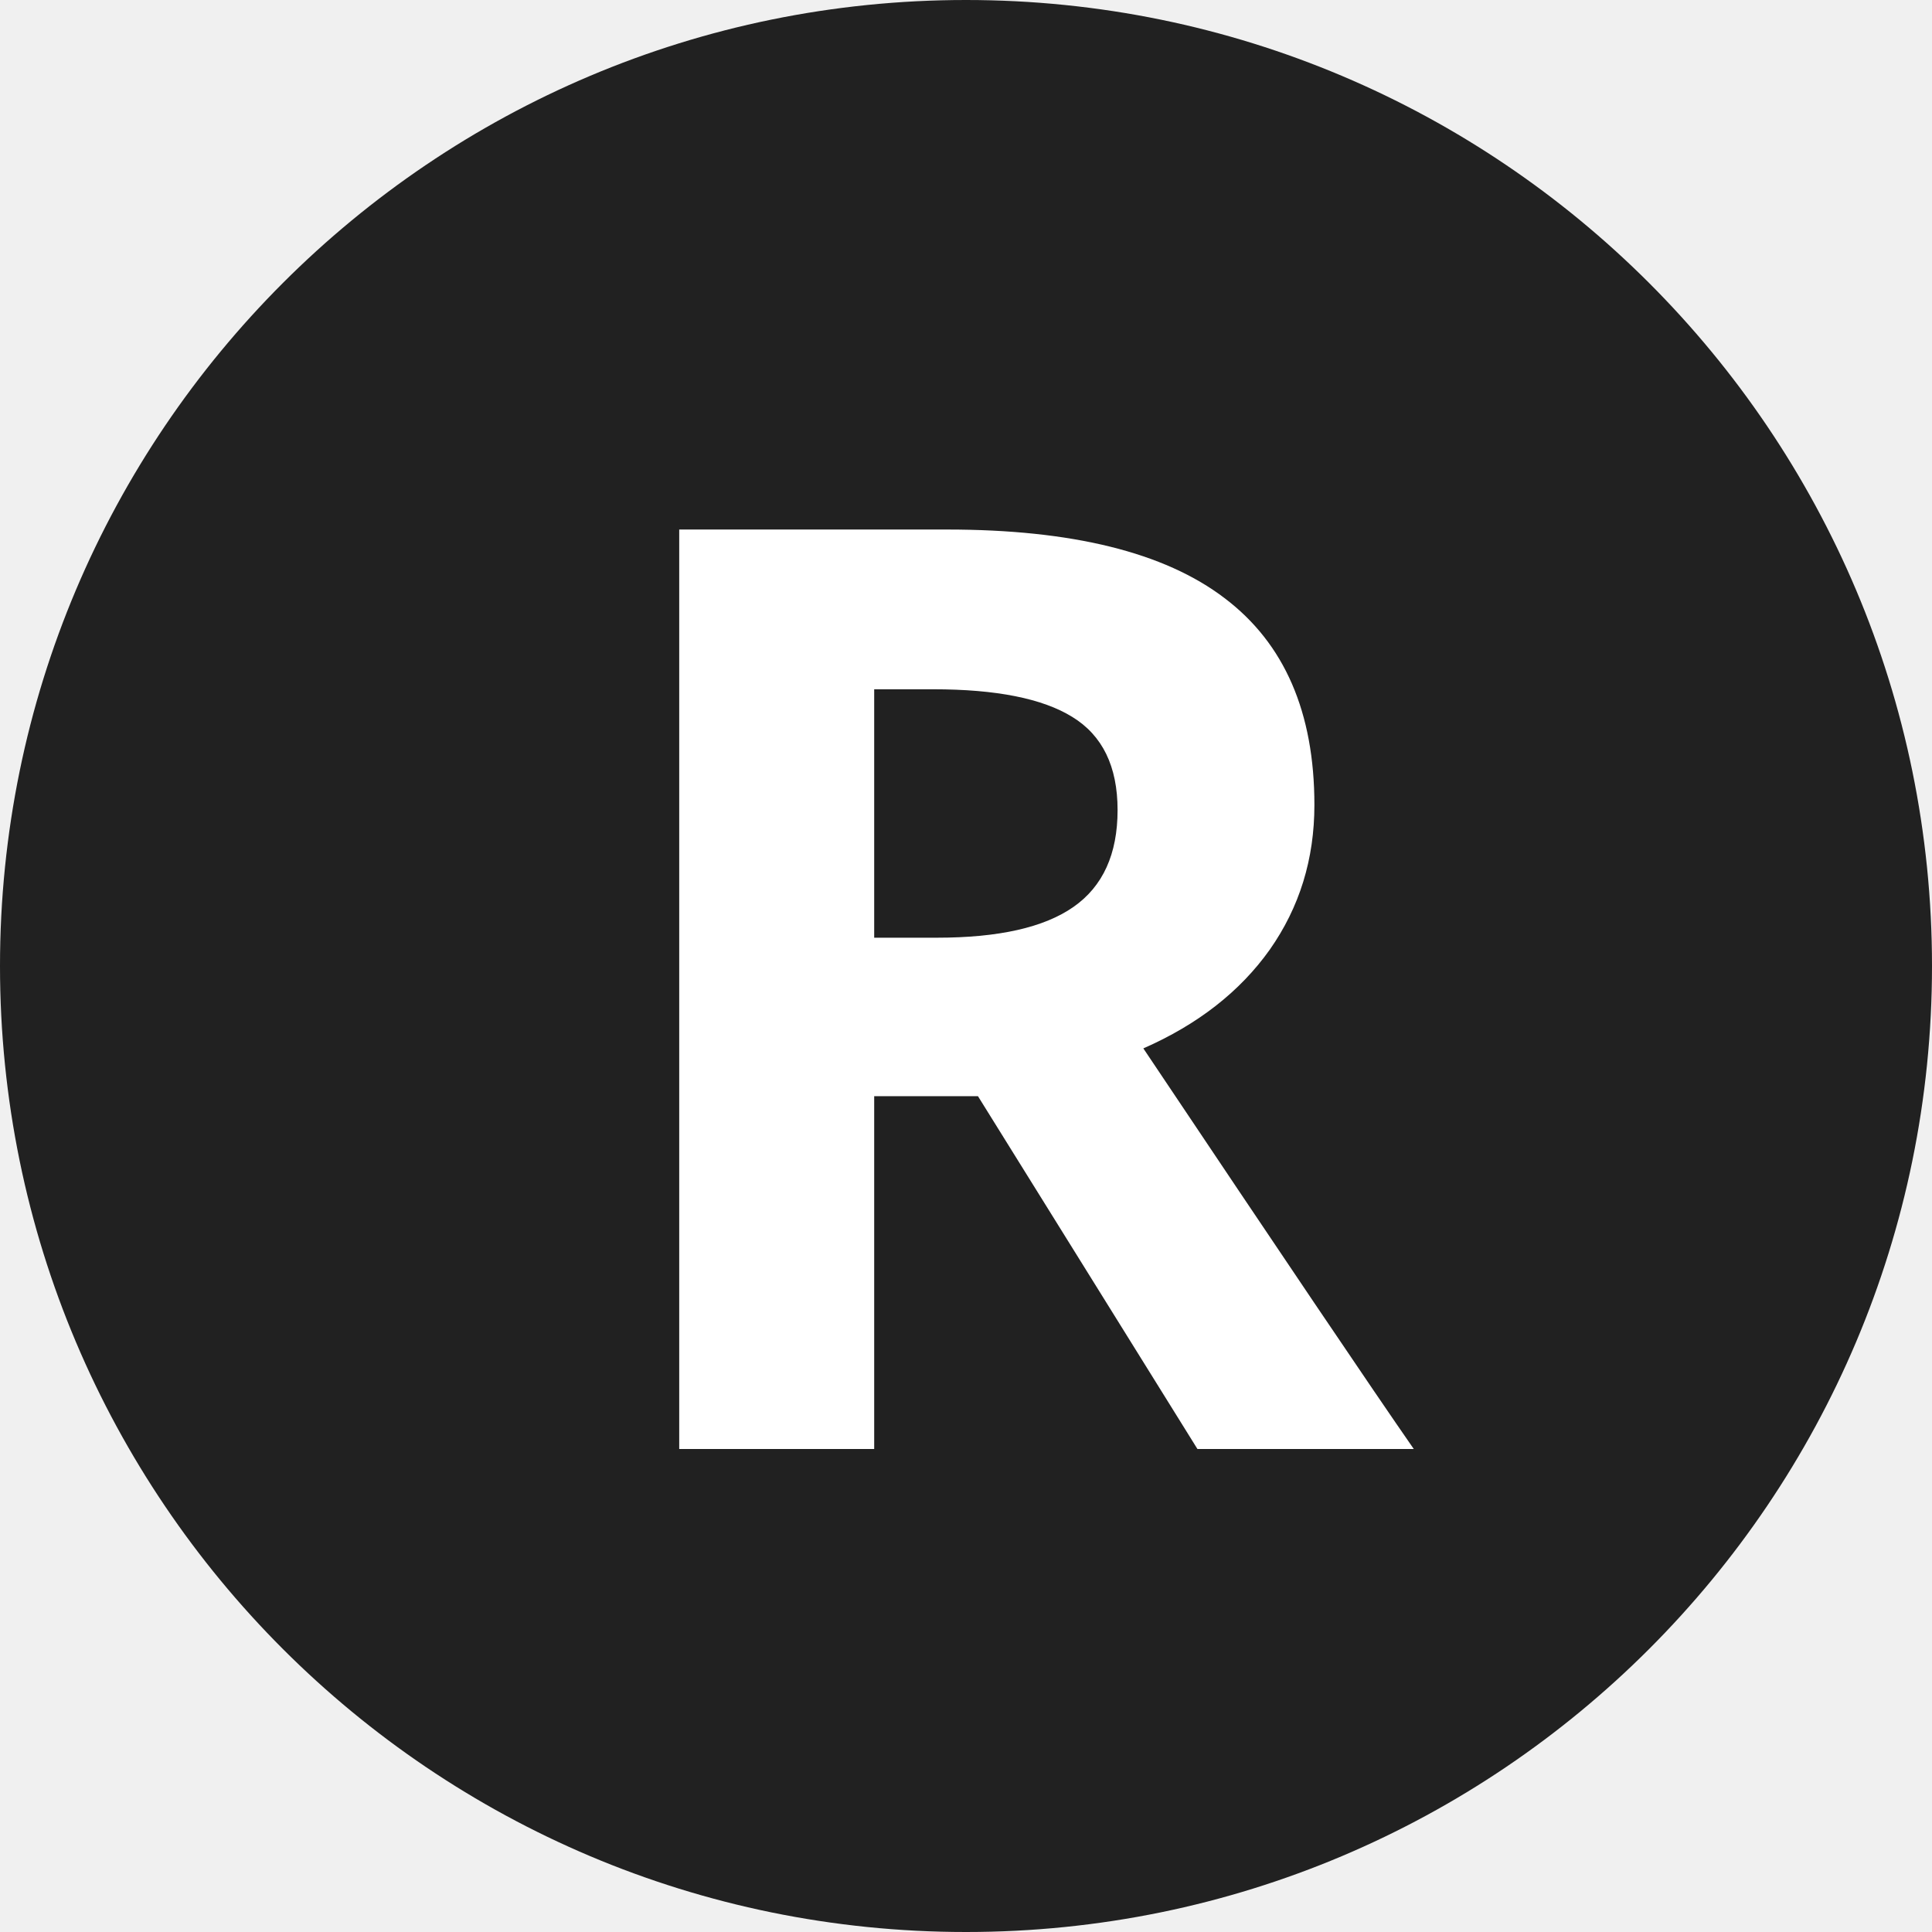
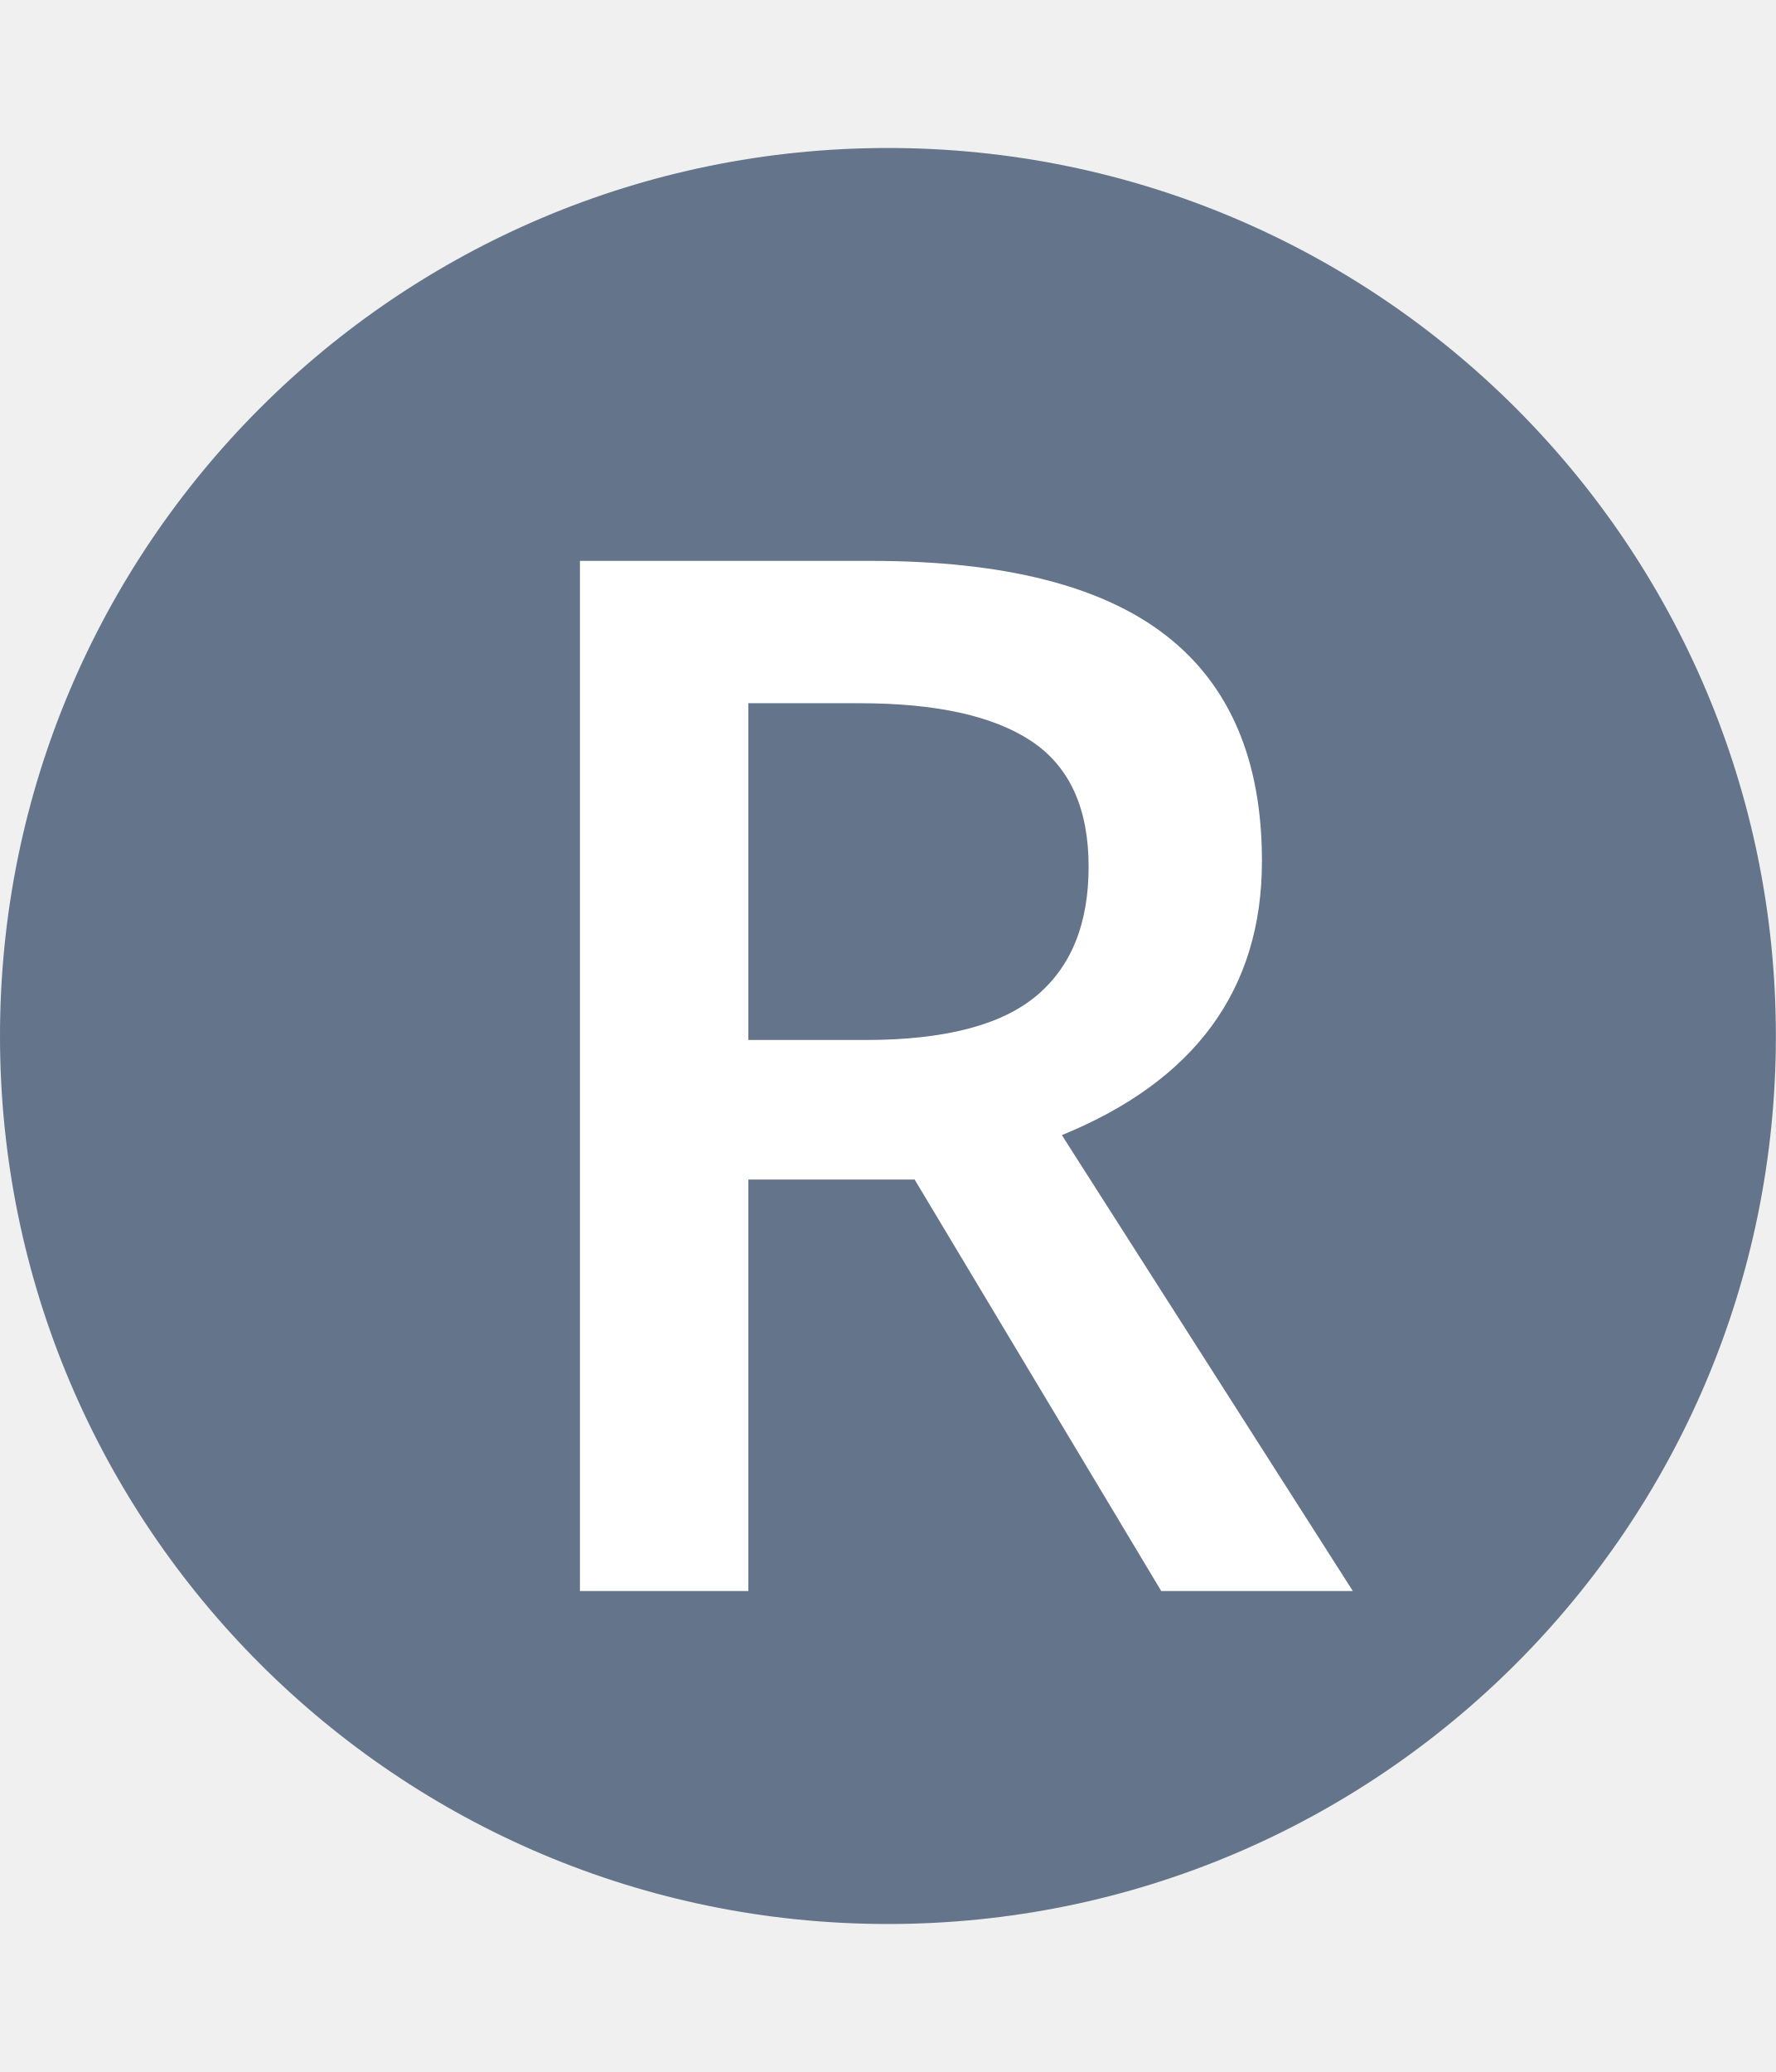
- <svg xmlns="http://www.w3.org/2000/svg" width="48" height="48" viewBox="0 0 48 48" fill="none">
-   <circle cx="24" cy="24" r="24" fill="#212121" />
-   <path d="M21.719 23.297H23.281C24.812 23.297 25.943 23.042 26.672 22.531C27.401 22.021 27.766 21.219 27.766 20.125C27.766 19.042 27.391 18.271 26.641 17.812C25.901 17.354 24.75 17.125 23.188 17.125H21.719V23.297ZM21.719 27.234V36H16.875V13.156H23.531C26.635 13.156 28.932 13.724 30.422 14.859C31.912 15.984 32.656 17.698 32.656 20C32.656 21.344 32.286 22.542 31.547 23.594C30.807 24.635 29.76 25.453 28.406 26.047C31.844 31.182 34.083 34.5 35.125 36H29.75L24.297 27.234H21.719Z" fill="white" />
+ <svg xmlns="http://www.w3.org/2000/svg" width="48" height="56" viewBox="0 0 48 56" fill="none">
+   <circle cx="24" cy="28" r="24" fill="#64748B" />
+   <path d="M20.227 28.108H23.388C25.508 28.108 27.044 27.715 27.996 26.928C28.948 26.141 29.424 24.973 29.424 23.424C29.424 21.85 28.91 20.72 27.882 20.034C26.854 19.349 25.305 19.006 23.235 19.006H20.227V28.108ZM20.227 31.879V43H15.675V15.159H23.54C27.133 15.159 29.793 15.832 31.519 17.178C33.246 18.523 34.109 20.555 34.109 23.271C34.109 26.737 32.306 29.206 28.701 30.679L36.565 43H31.386L24.721 31.879H20.227Z" fill="white" />
</svg>
